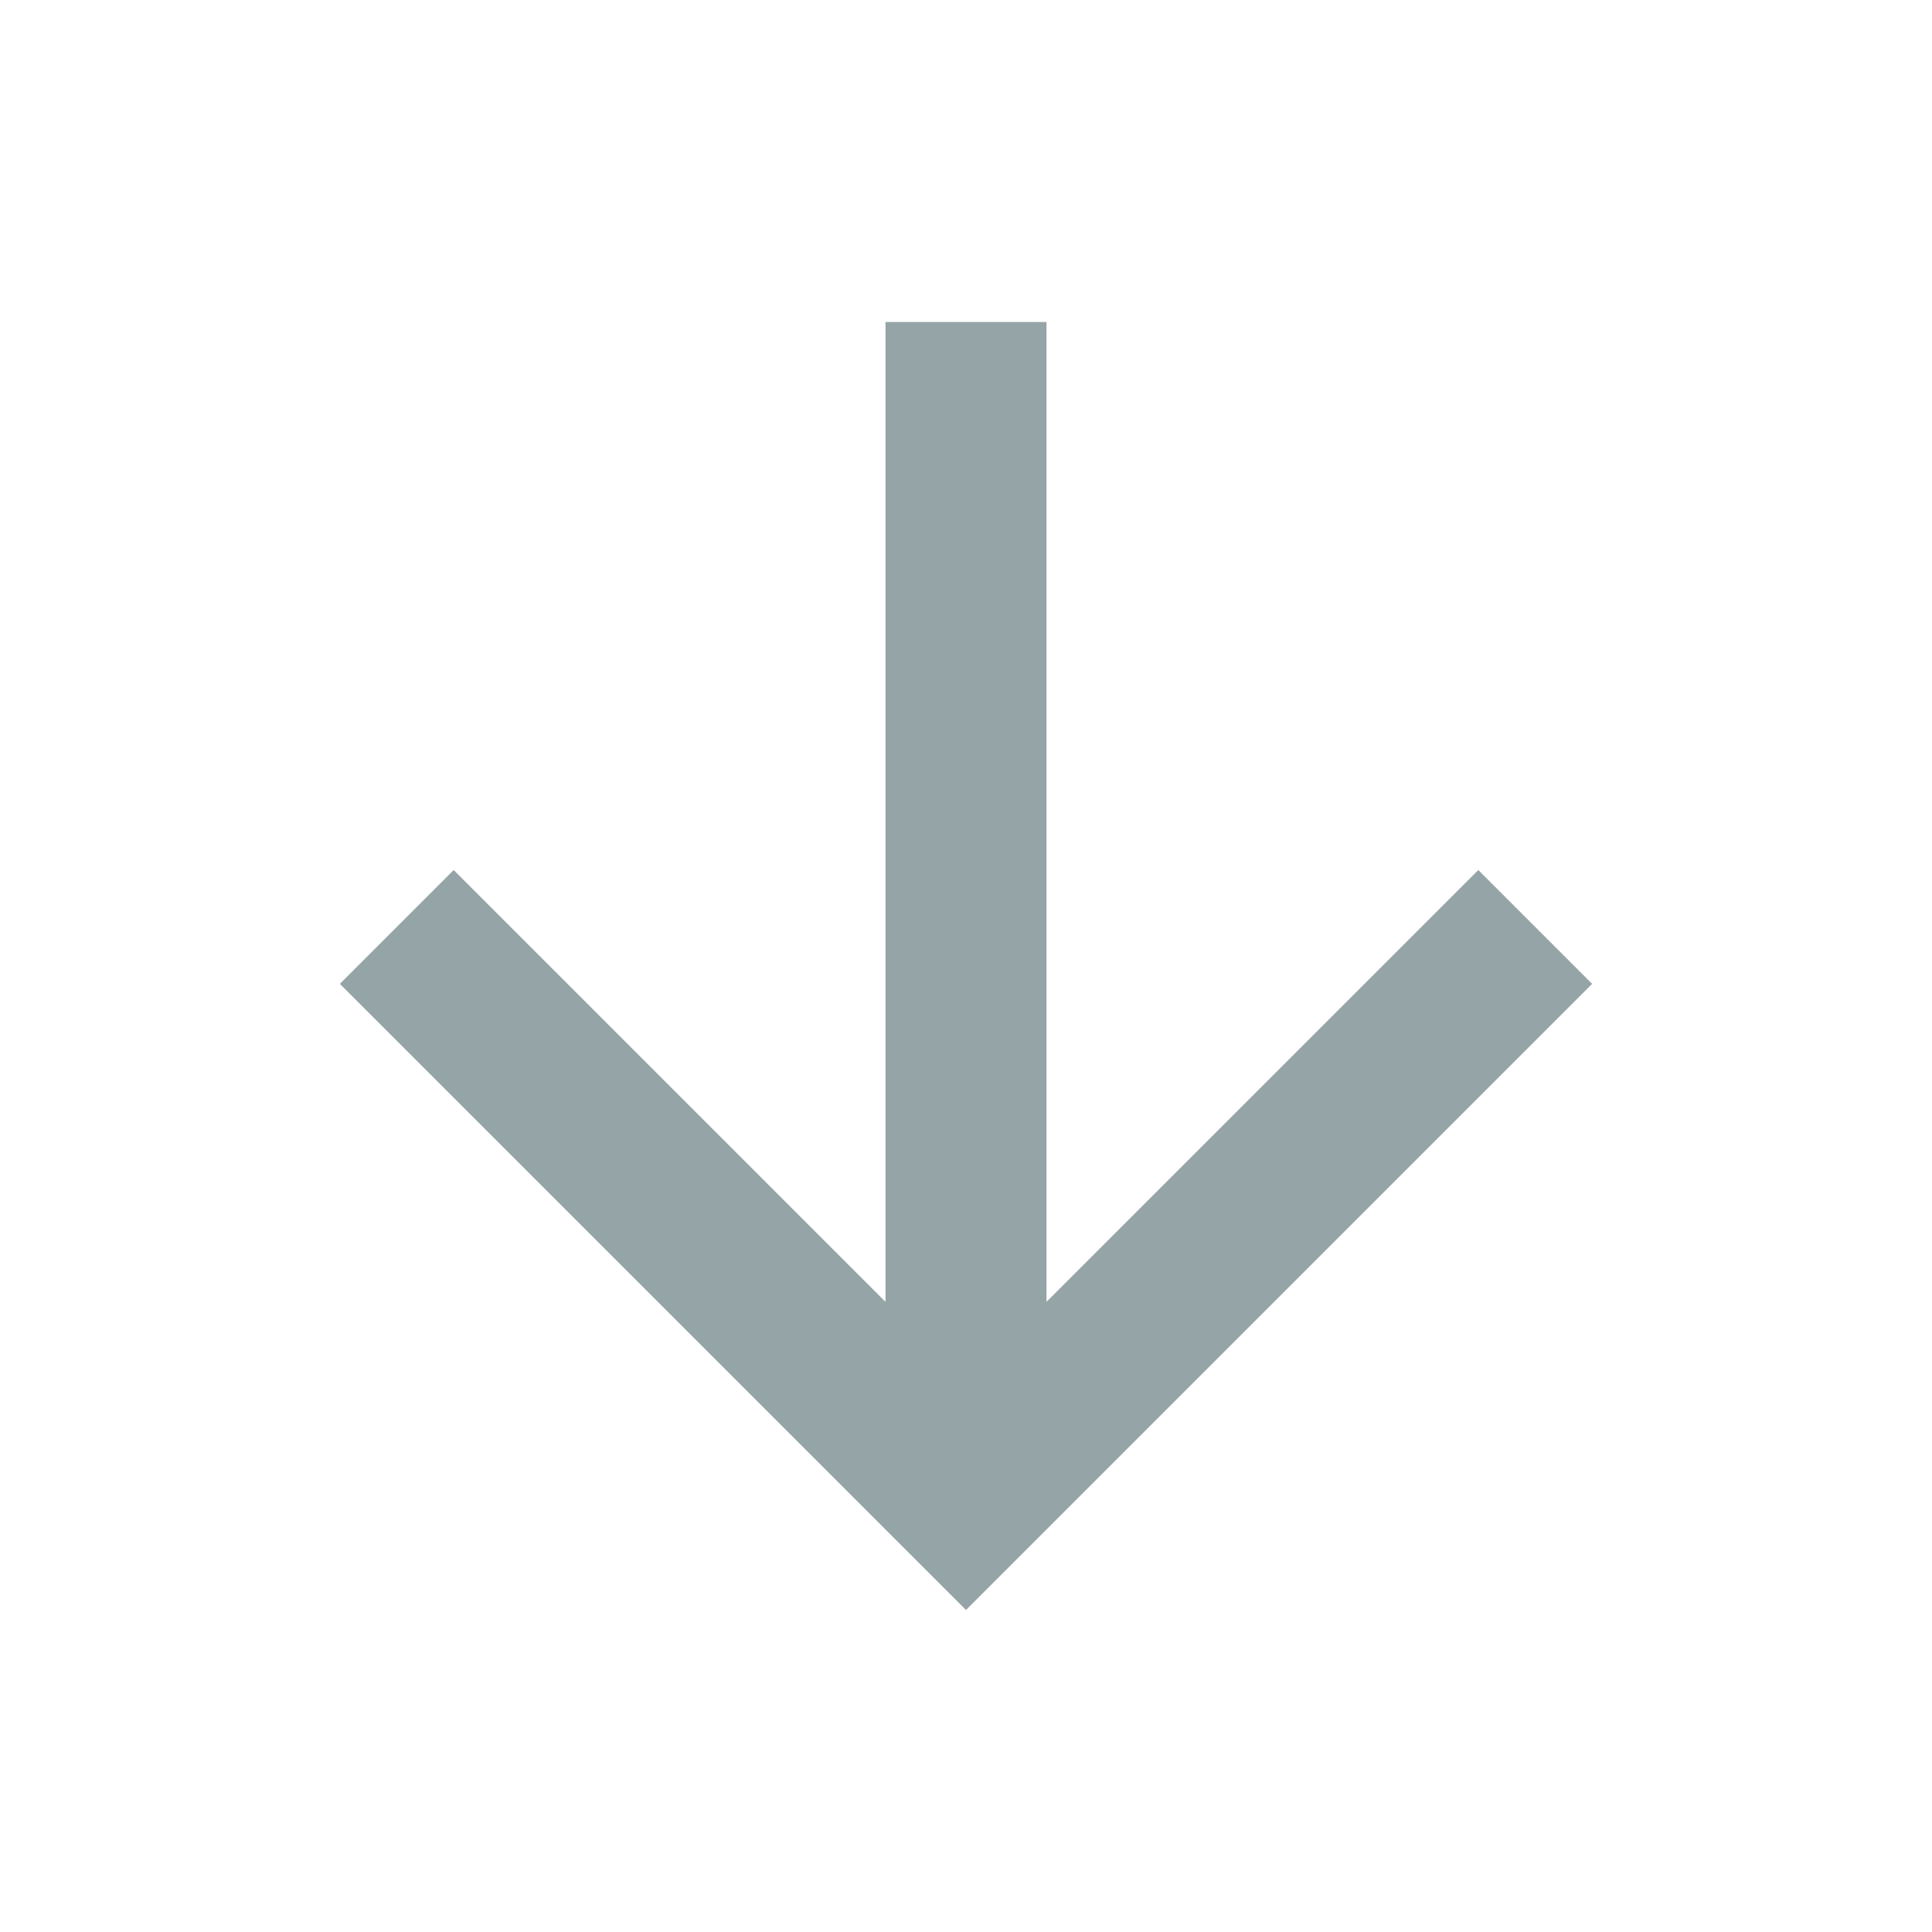
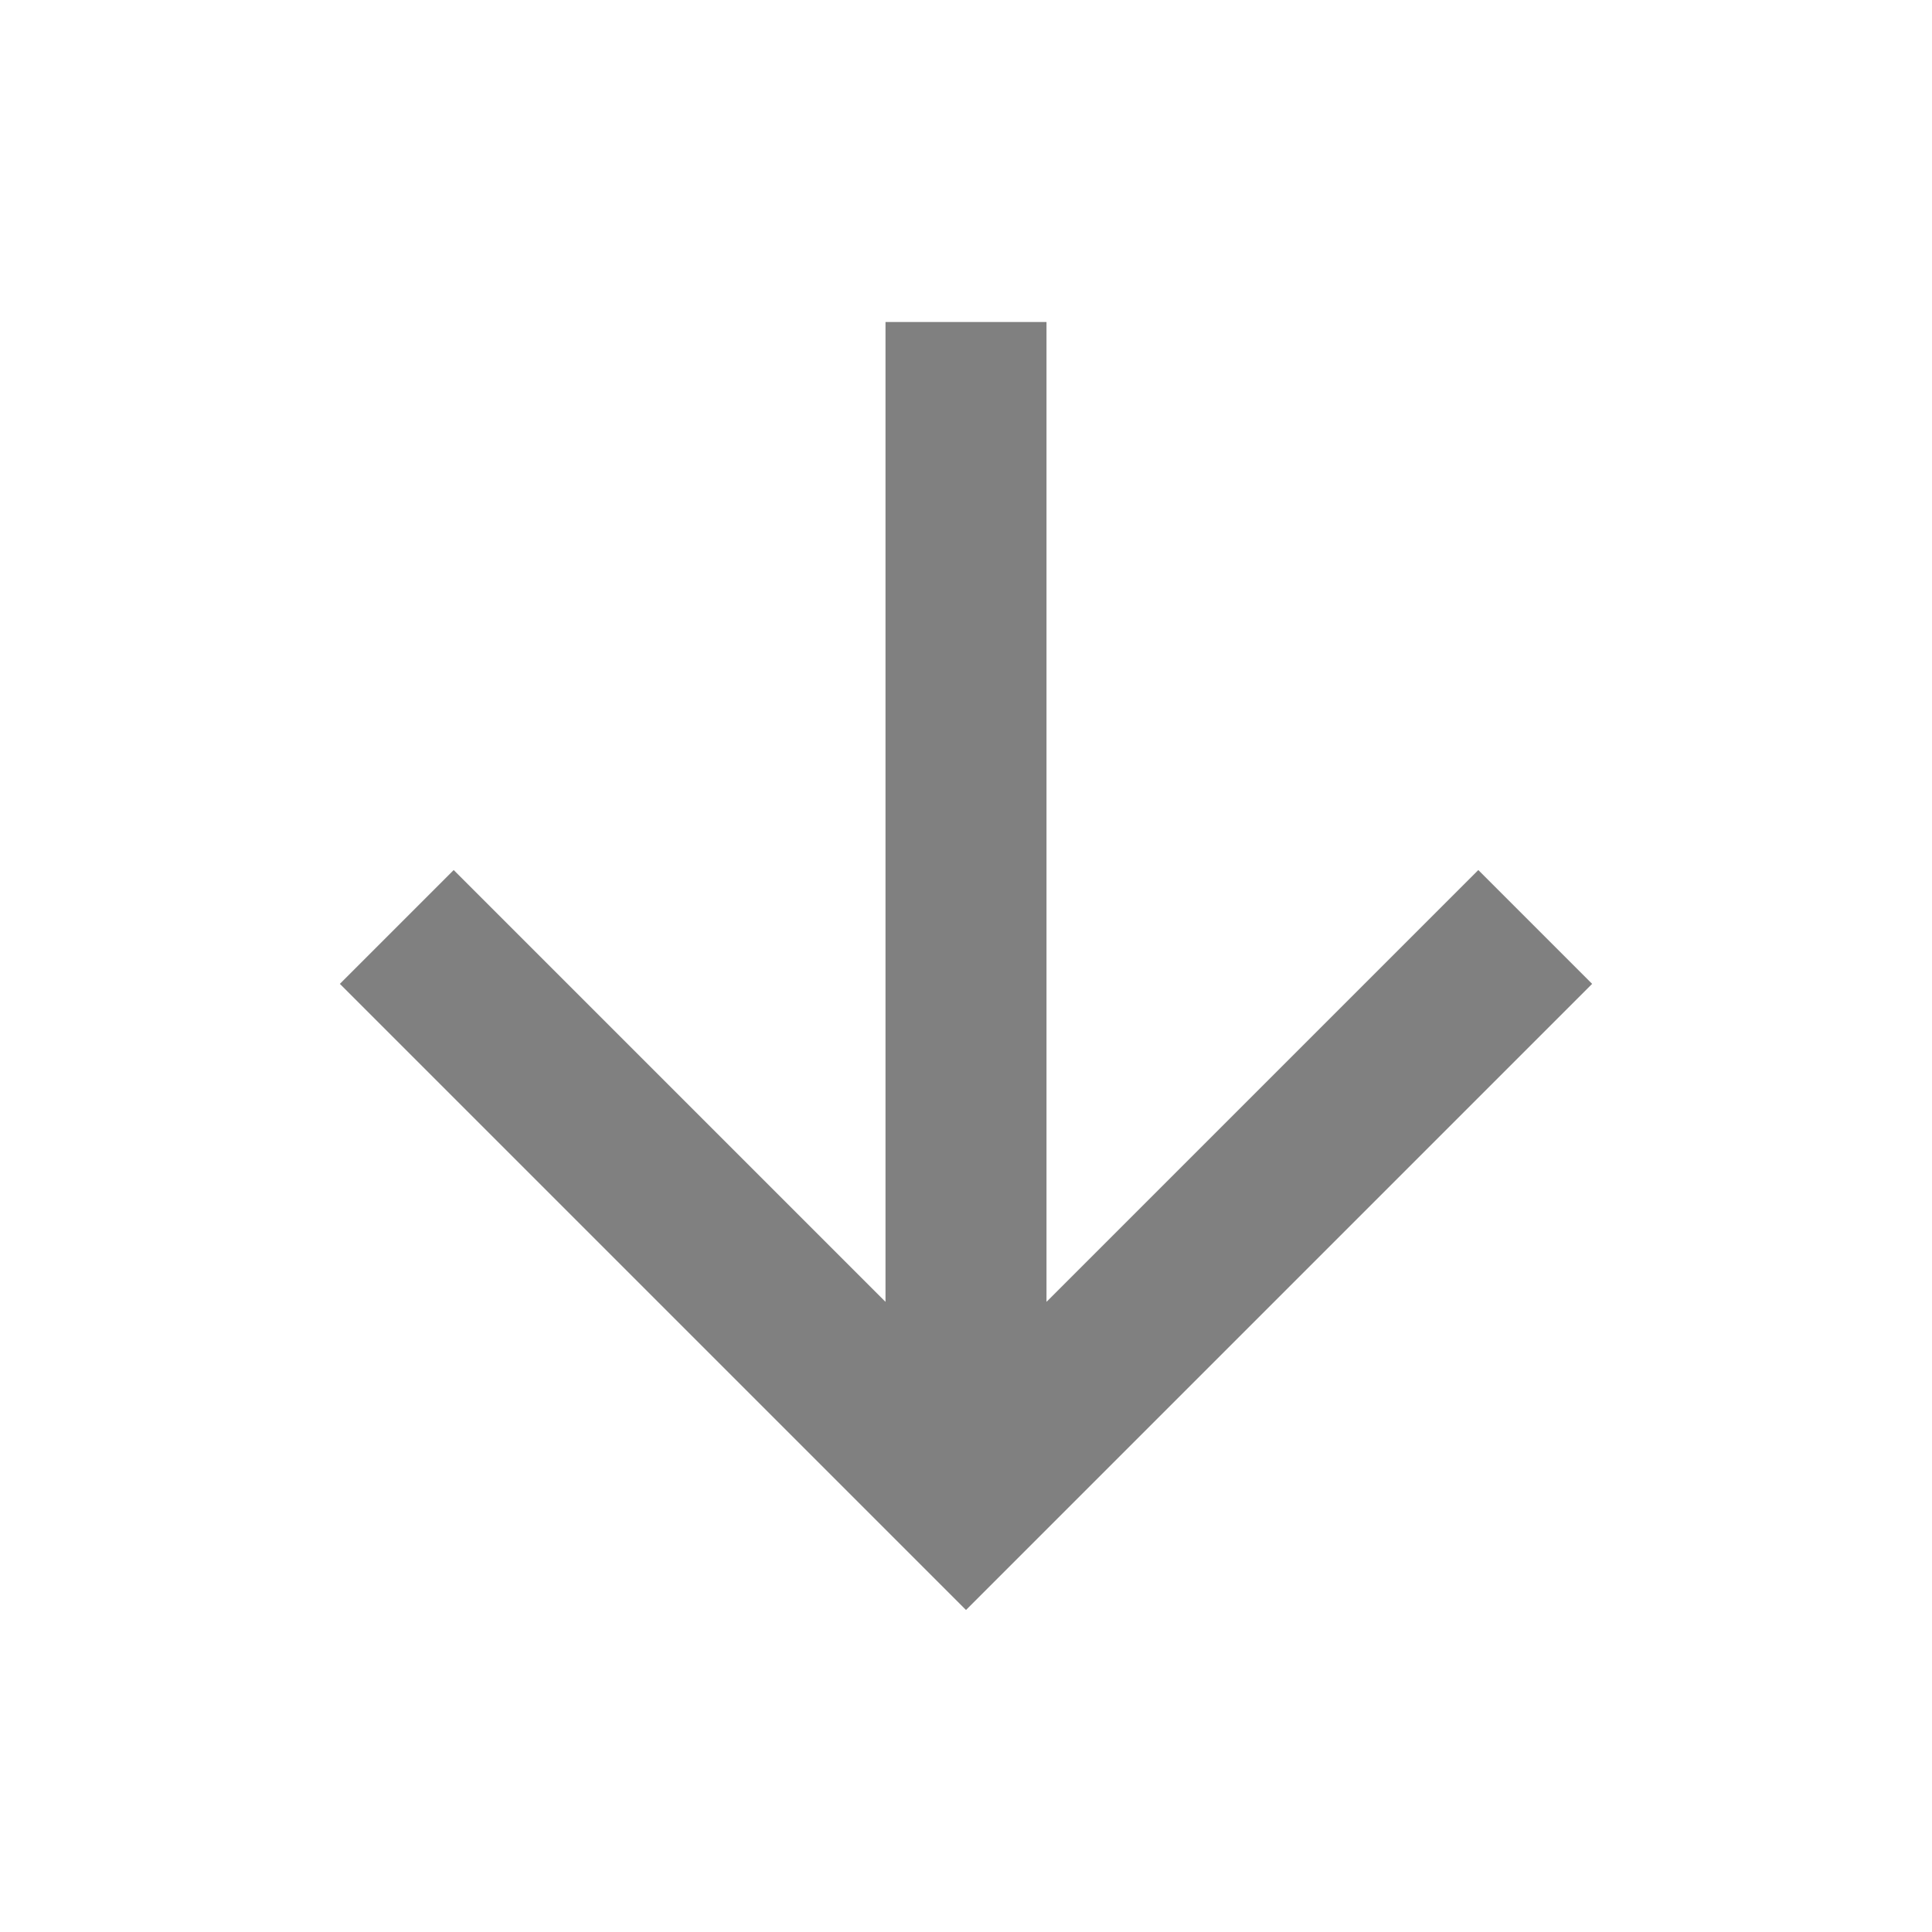
<svg xmlns="http://www.w3.org/2000/svg" viewBox="0 0 24 24" width="24" height="24">
  <path fill="none" d="M0 0h24v24H0z" />
-   <path d="M13 16.172l5.364-5.364 1.414 1.414L12 20l-7.778-7.778 1.414-1.414L11 16.172V4h2v12.172z" fill="rgba(149,164,166,1)" />
+   <path d="M13 16.172l5.364-5.364 1.414 1.414L12 20l-7.778-7.778 1.414-1.414L11 16.172V4h2v12.172z" fill="rgba(128,128,128,1)" />
</svg>
